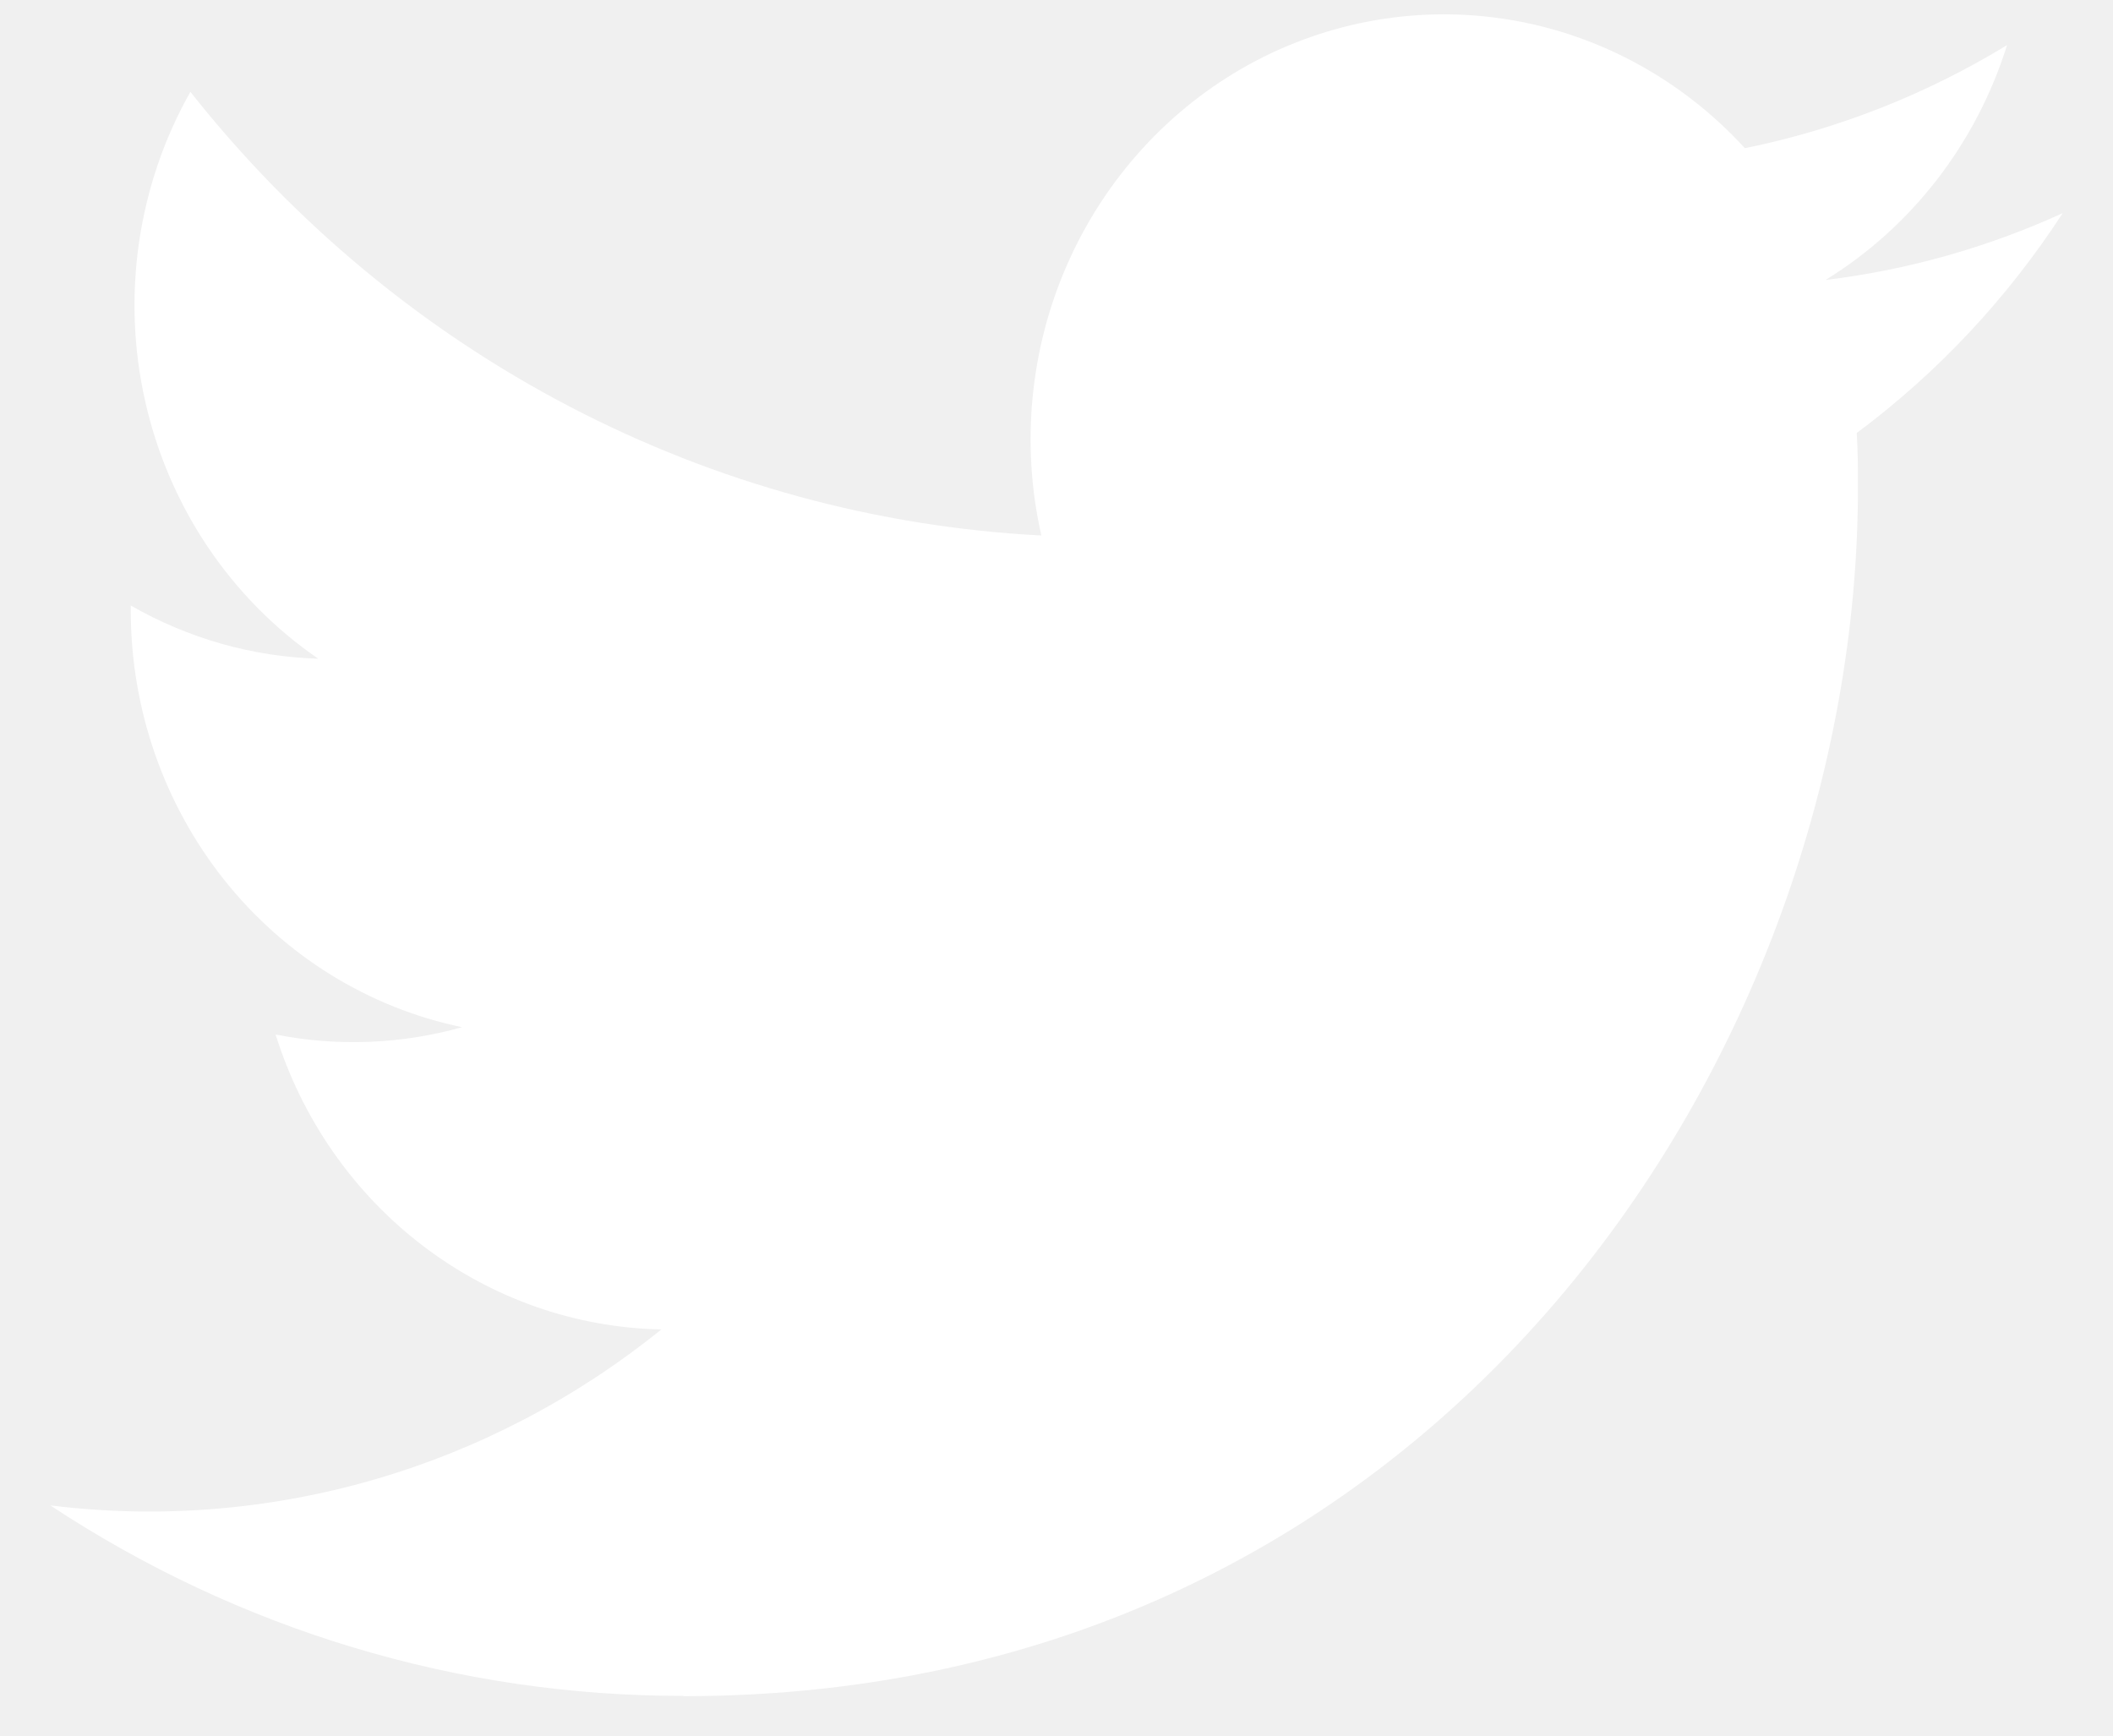
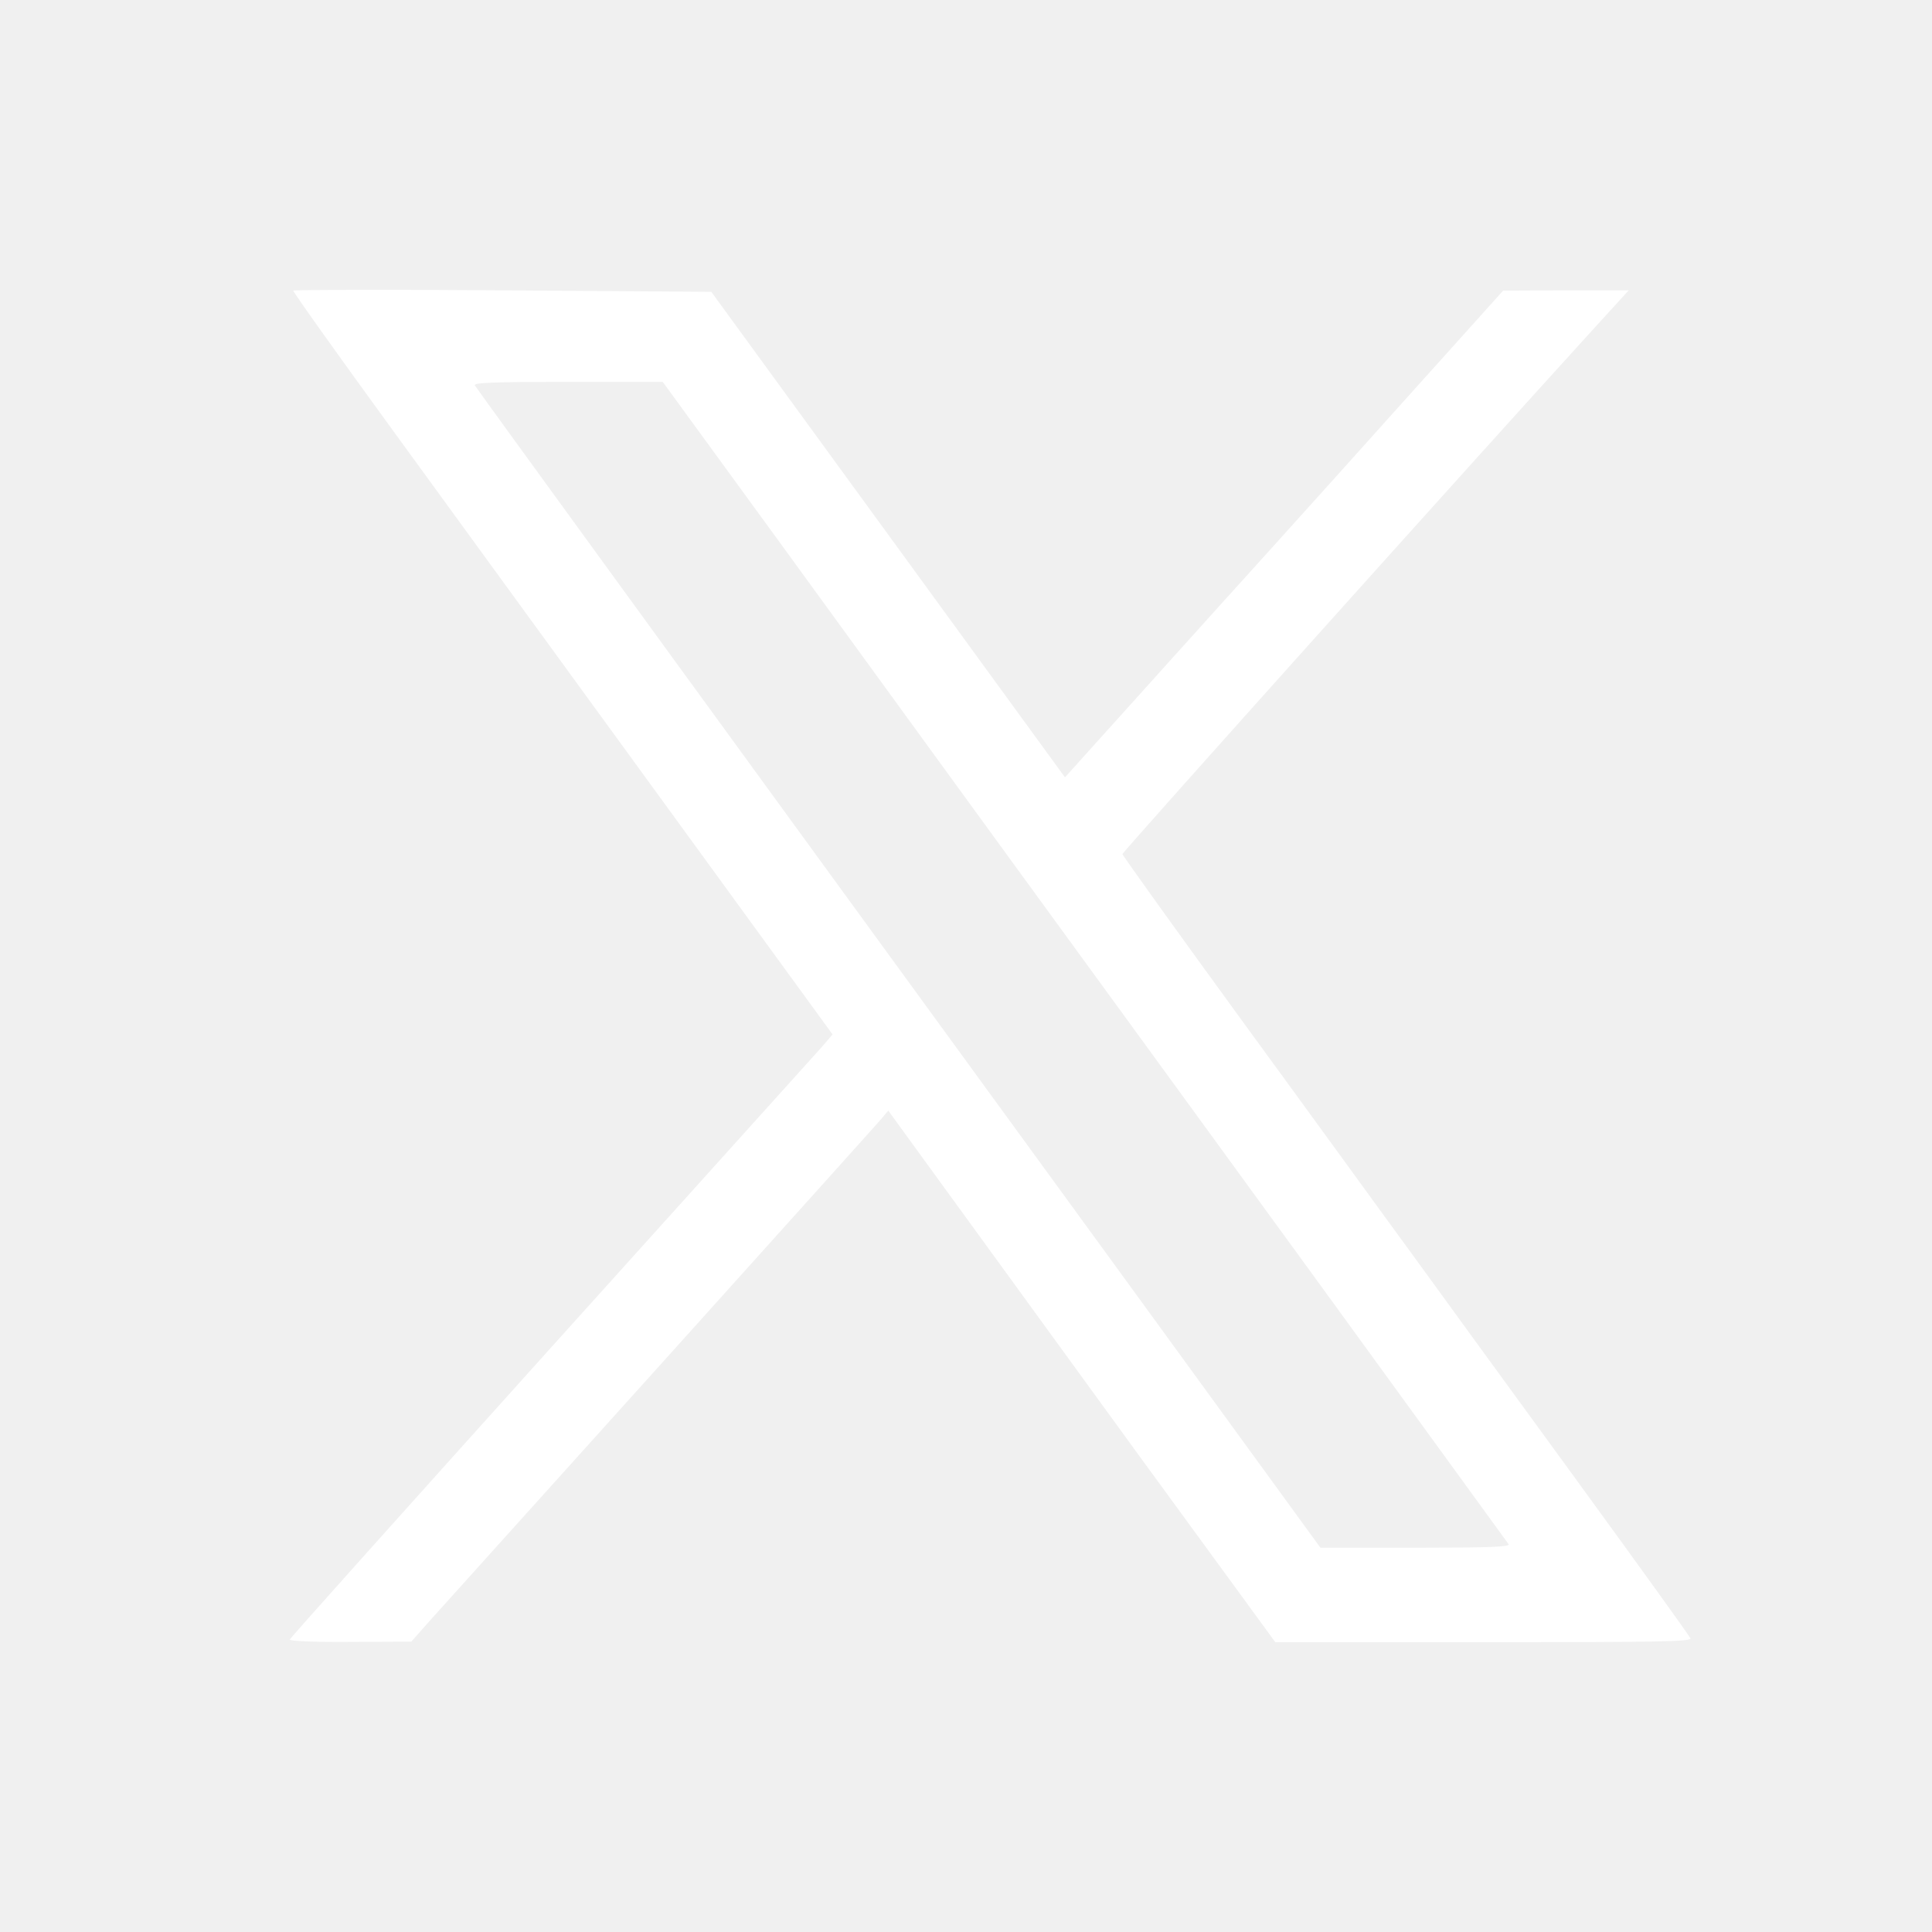
- <svg xmlns="http://www.w3.org/2000/svg" width="28" height="23" viewBox="0 0 28 23" fill="none">
-   <path d="M9.053 22.477C19.116 22.477 24.62 13.902 24.62 6.465C24.62 6.222 24.62 5.979 24.604 5.738C25.675 4.941 26.599 3.955 27.333 2.825C26.335 3.28 25.276 3.579 24.191 3.71C25.333 3.007 26.188 1.901 26.596 0.598C25.522 1.253 24.347 1.715 23.122 1.964C22.297 1.062 21.206 0.464 20.018 0.264C18.83 0.064 17.611 0.272 16.549 0.856C15.487 1.441 14.643 2.369 14.145 3.497C13.648 4.625 13.526 5.89 13.799 7.096C11.623 6.984 9.495 6.403 7.553 5.39C5.61 4.377 3.896 2.955 2.523 1.217C1.823 2.455 1.609 3.922 1.924 5.318C2.238 6.713 3.058 7.933 4.217 8.729C3.346 8.703 2.494 8.461 1.733 8.024V8.096C1.734 9.395 2.171 10.654 2.971 11.66C3.771 12.665 4.885 13.355 6.123 13.612C5.317 13.838 4.472 13.871 3.652 13.709C4.002 14.827 4.683 15.805 5.599 16.505C6.516 17.206 7.622 17.595 8.764 17.617C7.629 18.534 6.33 19.212 4.941 19.612C3.552 20.012 2.099 20.127 0.667 19.949C3.169 21.601 6.08 22.477 9.053 22.473" fill="white" />
+ <svg xmlns="http://www.w3.org/2000/svg" width="40" height="40" viewBox="0 0 40 40" fill="none">
+   <path d="M6.072 6.017C6.06 6.036 7.023 7.386 8.207 9.012C9.391 10.637 11.907 14.096 13.799 16.693L17.237 21.417L17.017 21.674C16.892 21.814 14.364 24.619 11.402 27.907C8.439 31.201 6.006 33.914 6 33.945C5.988 33.976 6.506 34 7.249 33.994L8.516 33.988L8.933 33.517C9.165 33.261 11.318 30.871 13.721 28.201C16.125 25.53 18.159 23.269 18.242 23.171L18.391 22.994L19.581 24.632C20.235 25.53 22.038 28.011 23.584 30.138L26.404 34H30.716C34.303 34 35.023 33.988 34.999 33.921C34.982 33.872 33.887 32.356 32.566 30.541C31.246 28.732 29.735 26.654 29.212 25.933C28.682 25.212 27.13 23.067 25.749 21.179C24.369 19.284 23.239 17.708 23.239 17.683C23.239 17.64 30.532 9.507 33.013 6.787L33.721 6.011H32.418L31.121 6.017L29.604 7.704C28.771 8.633 26.731 10.906 25.065 12.745L22.049 16.094L18.391 11.071L14.727 6.042L10.414 6.011C8.041 5.993 6.083 5.999 6.072 6.017ZM16.291 11.432C17.701 13.375 19.878 16.363 21.127 18.081C22.377 19.792 25.149 23.605 27.29 26.544C29.432 29.49 31.204 31.928 31.234 31.971C31.27 32.026 30.847 32.044 29.307 32.044H27.338L23.435 26.679C14.429 14.316 9.885 8.071 9.831 7.979C9.795 7.924 10.2 7.906 11.752 7.906H13.721L16.291 11.432Z" fill="white" />
</svg>
